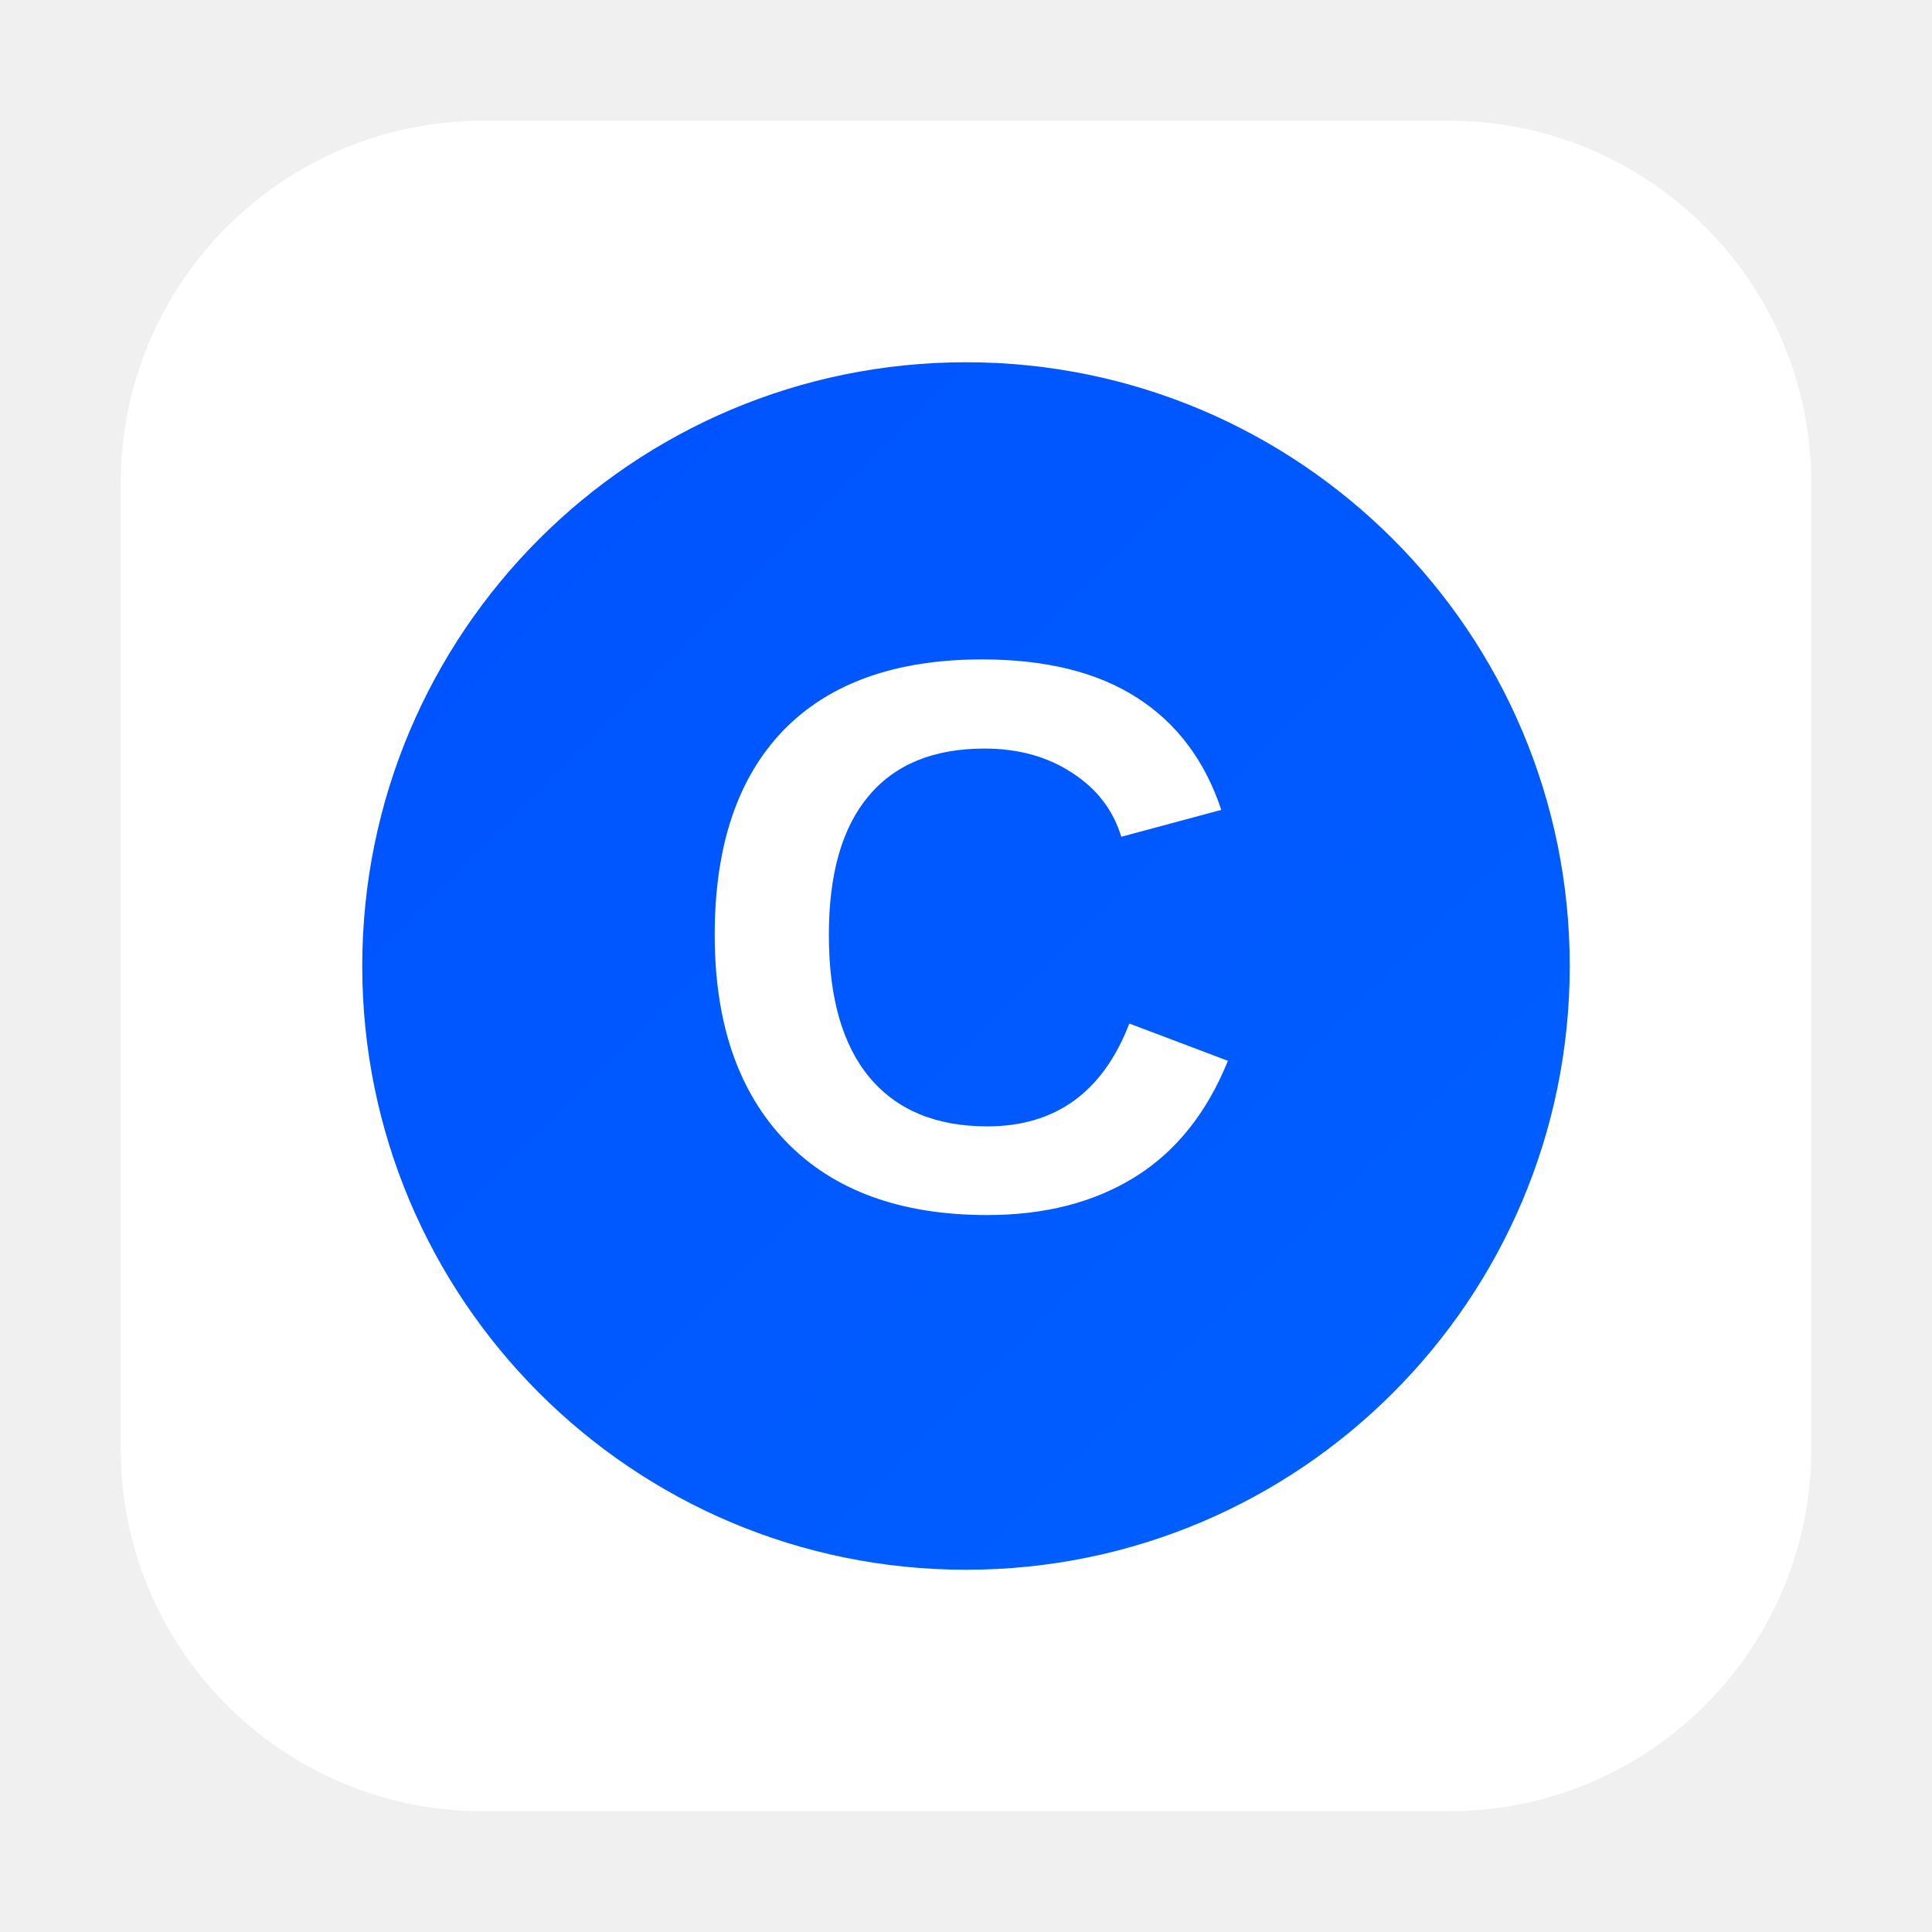
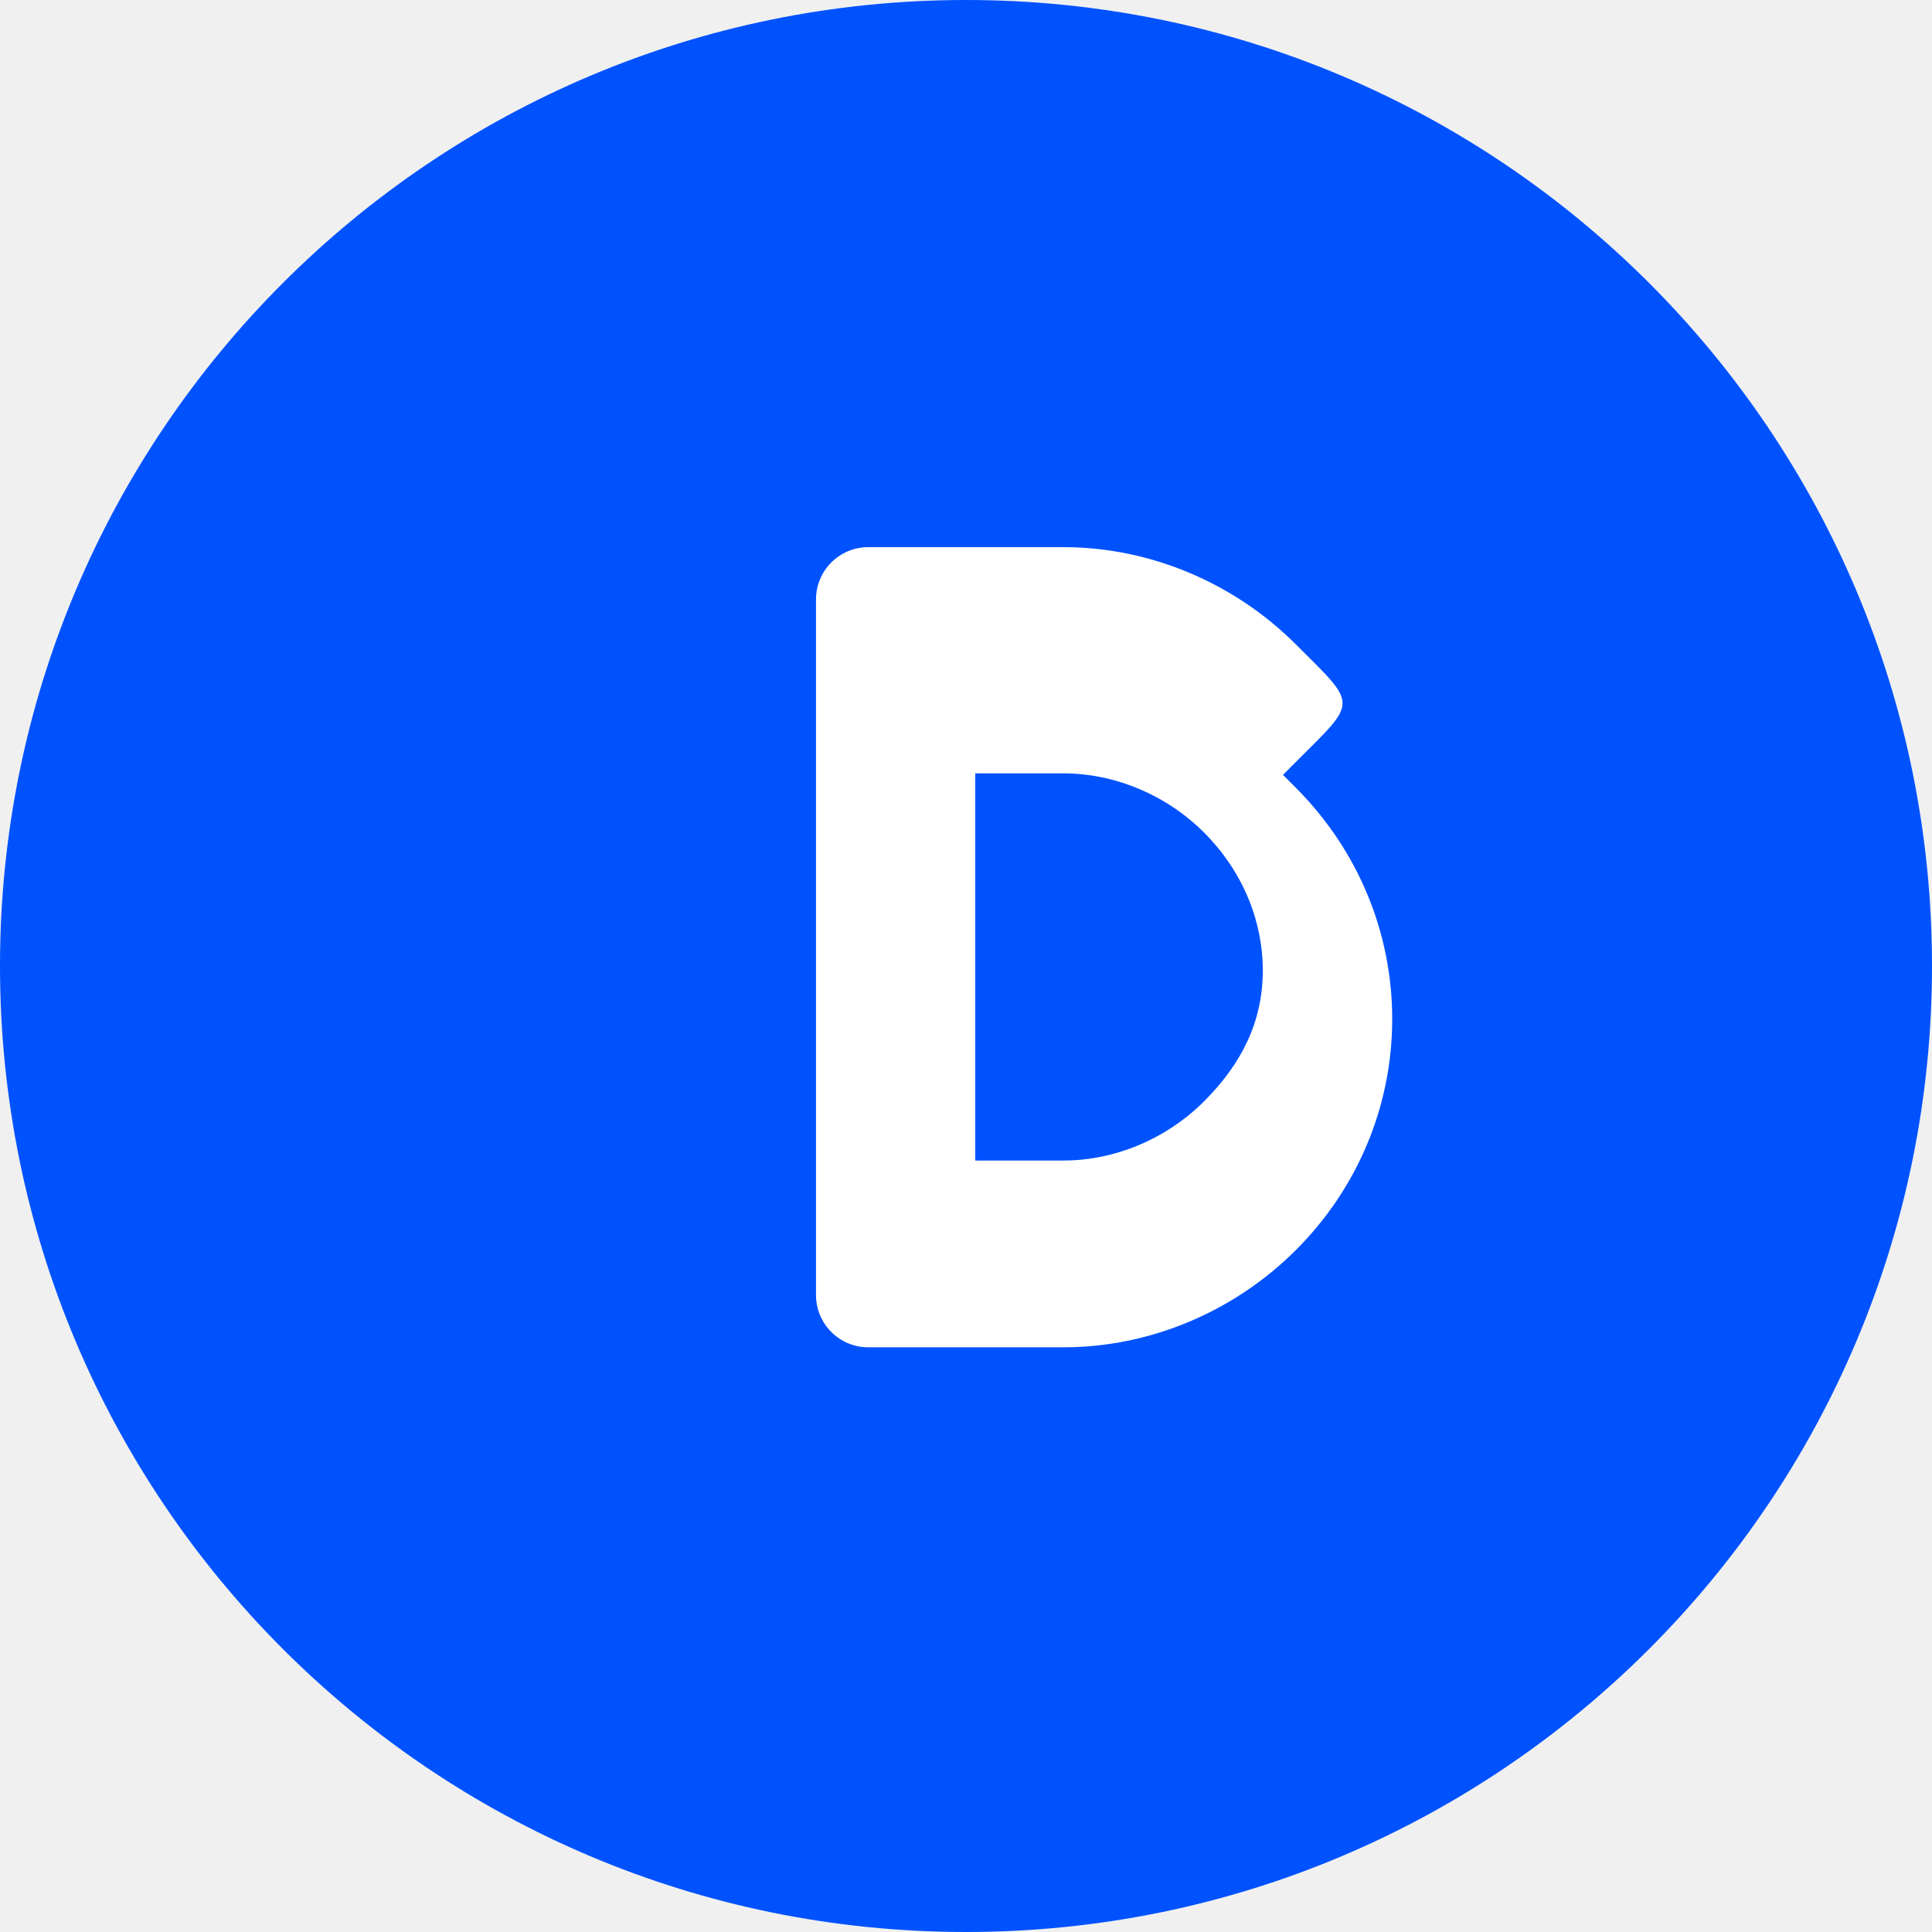
- <svg xmlns="http://www.w3.org/2000/svg" viewBox="0 0 64 64" width="64" height="64">
-   <defs>
-     <linearGradient id="cb" x1="0" y1="0" x2="1" y2="1">
-       <stop offset="0" stop-color="#0052FF" />
-       <stop offset="1" stop-color="#0060FF" />
-     </linearGradient>
-   </defs>
-   <rect x="4" y="4" width="56" height="56" rx="12" fill="#fff" />
-   <rect x="12" y="12" width="40" height="40" rx="20" fill="url(#cb)" />
-   <text x="32" y="40" font-family="Arial, Helvetica, sans-serif" font-size="26" font-weight="700" fill="#fff" text-anchor="middle">C</text>
+ <svg xmlns="http://www.w3.org/2000/svg" viewBox="0 0 1024 1024">
+   <circle cx="512" cy="512" r="512" fill="#0052FF" />
+   <path fill="#fff" d="M686.9 341.6c-32.9-32.9-77.6-51.6-123.2-51.6h-103.5c-15.3 0-27.7 12.4-27.7 27.7v368.7c0 15.3 12.4 27.7 27.7 27.7h103.5c45.6 0 90.3-18.7 123.2-51.6 32.9-32.9 51-76.6 51-122.4s-18.1-89.5-51-122.5l-6.9-6.9 6.9-6.9c32.9-32.9 32.9-29.3 0-62.2zm-48.7 242.1c-19.9 19.9-47.2 31.4-74.5 31.4h-46.8V409.9h46.8c27.3 0 54.6 11.5 74.5 31.4 19.9 19.9 31.1 46 31.1 73.1s-11.2 49.4-31.1 69.3z" />
</svg>
